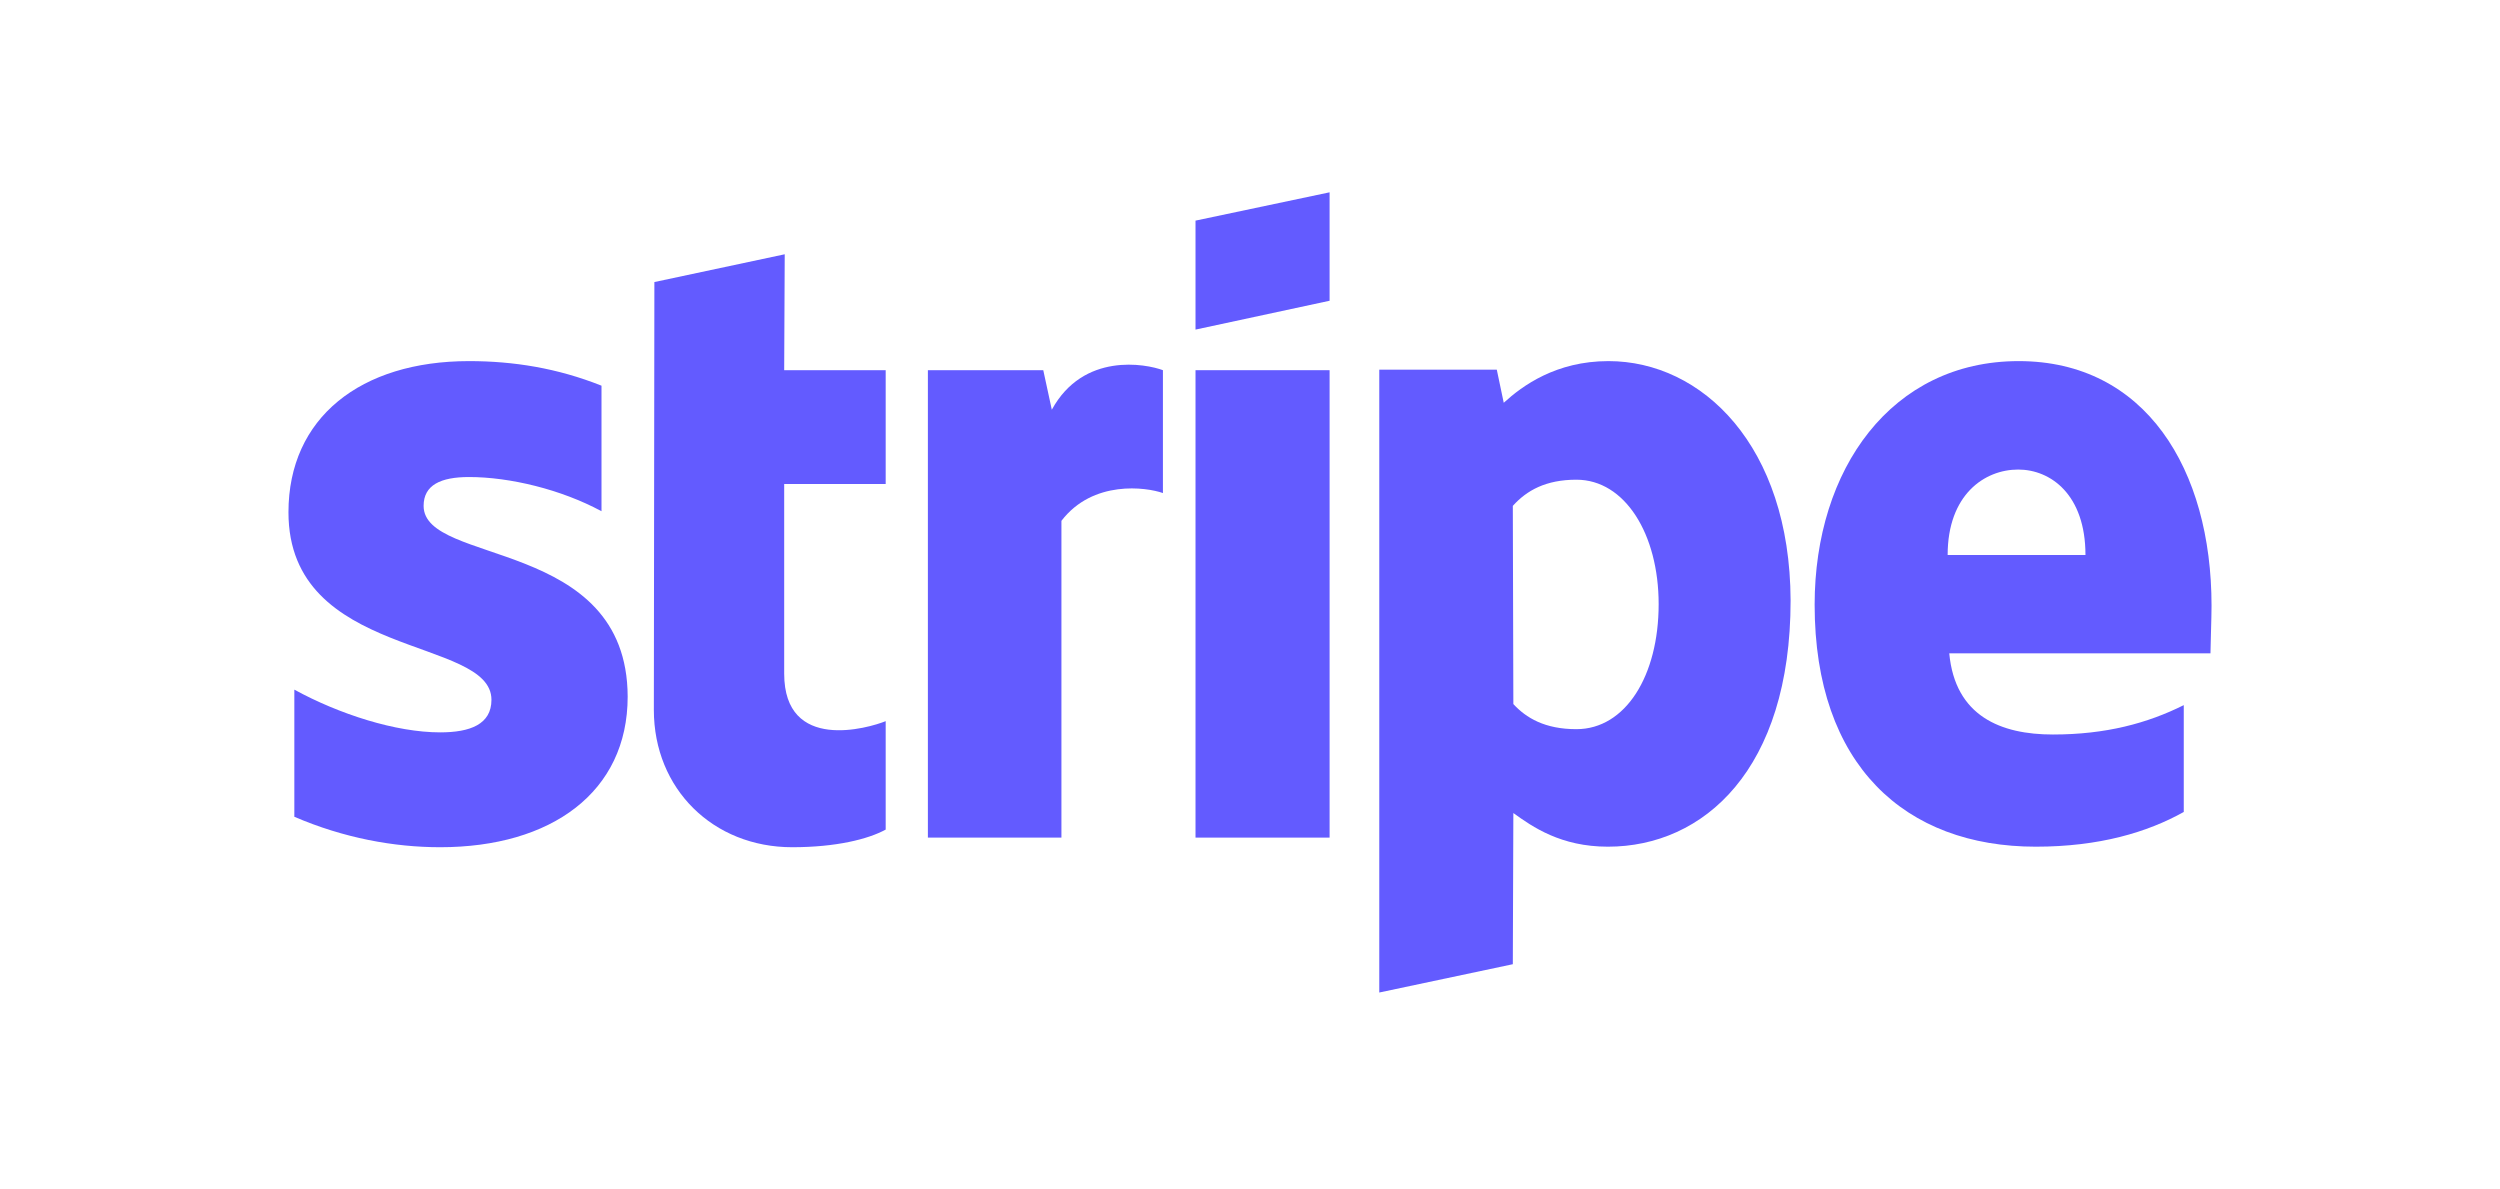
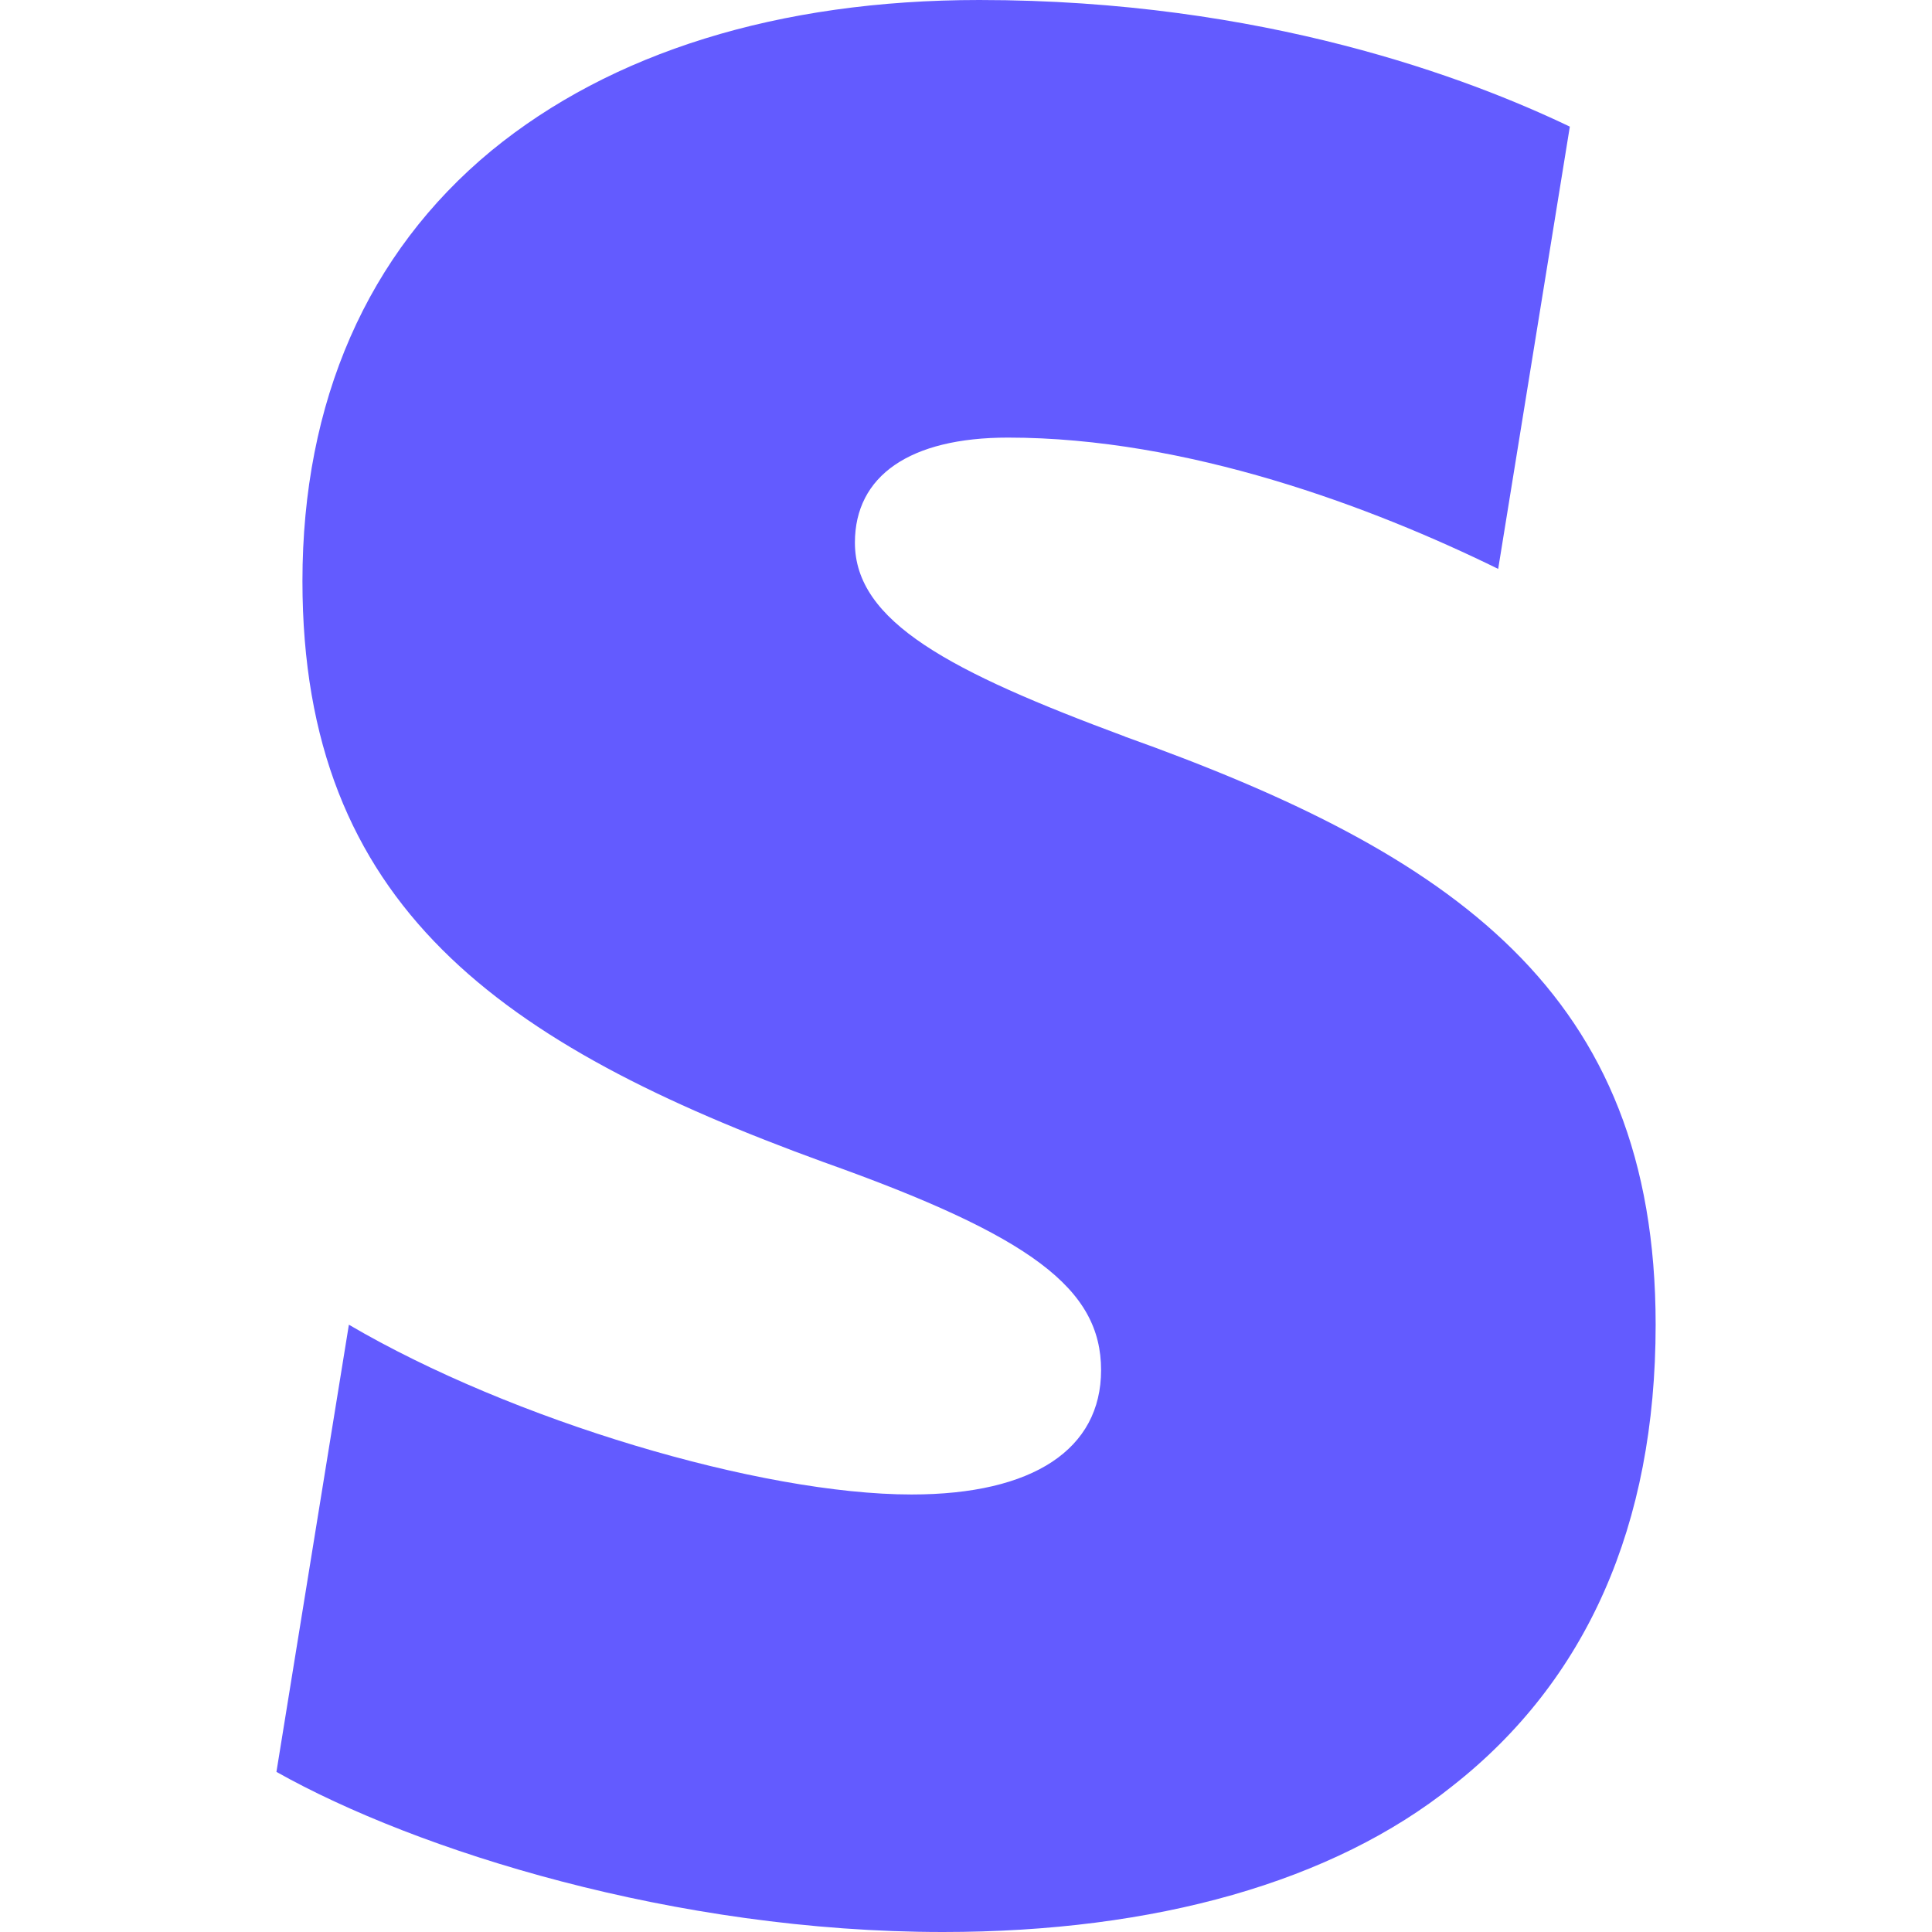
- <svg xmlns="http://www.w3.org/2000/svg" version="1.1" id="Layer_1" x="0px" y="0px" viewBox="0 0 468 222.5" style="enable-background:new 0 0 468 222.5;" xml:space="preserve">
-   <style type="text/css">
-   .st0{fill-rule:evenodd;clip-rule:evenodd;fill:#635BFF;}
-  </style>
-   <g>
-     <path class="st0" d="M414,113.4c0-25.6-12.4-45.8-36.1-45.8c-23.8,0-38.2,20.2-38.2,45.6c0,30.1,17,45.3,41.4,45.3   c11.9,0,20.9-2.7,27.7-6.5v-20c-6.8,3.4-14.6,5.5-24.5,5.5c-9.7,0-18.3-3.4-19.4-15.2h48.9C413.8,121,414,115.8,414,113.4z    M364.6,103.9c0-11.3,6.9-16,13.2-16c6.1,0,12.6,4.7,12.6,16H364.6z">
-   </path>
-     <path class="st0" d="M301.1,67.6c-9.8,0-16.1,4.6-19.6,7.8l-1.3-6.2h-22v116.6l25-5.3l0.1-28.3c3.6,2.6,8.9,6.3,17.7,6.3   c17.9,0,34.2-14.4,34.2-46.1C335.1,83.4,318.6,67.6,301.1,67.6z M295.1,136.5c-5.9,0-9.4-2.1-11.8-4.7l-0.1-37.1   c2.6-2.9,6.2-4.9,11.9-4.9c9.1,0,15.4,10.2,15.4,23.3C310.5,126.5,304.3,136.5,295.1,136.5z">
-   </path>
-     <polygon class="st0" points="223.8,61.7 248.9,56.3 248.9,36 223.8,41.3  ">
-   </polygon>
-     <rect x="223.8" y="69.3" class="st0" width="25.1" height="87.5">
-   </rect>
-     <path class="st0" d="M196.9,76.7l-1.6-7.4h-21.6v87.5h25V97.5c5.9-7.7,15.9-6.3,19-5.2v-23C214.5,68.1,202.8,65.9,196.9,76.7z">
-   </path>
-     <path class="st0" d="M146.9,47.6l-24.4,5.2l-0.1,80.1c0,14.8,11.1,25.7,25.9,25.7c8.2,0,14.2-1.5,17.5-3.3V135   c-3.2,1.3-19,5.9-19-8.9V90.6h19V69.3h-19L146.9,47.6z">
-   </path>
-     <path class="st0" d="M79.3,94.7c0-3.9,3.2-5.4,8.5-5.4c7.6,0,17.2,2.3,24.8,6.4V72.2c-8.3-3.3-16.5-4.6-24.8-4.6   C67.5,67.6,54,78.2,54,95.9c0,27.6,38,23.2,38,35.1c0,4.6-4,6.1-9.6,6.1c-8.3,0-18.9-3.4-27.3-8v23.8c9.3,4,18.7,5.7,27.3,5.7   c20.8,0,35.1-10.3,35.1-28.2C117.4,100.6,79.3,105.9,79.3,94.7z">
-   </path>
-   </g>
+ <svg xmlns="http://www.w3.org/2000/svg" role="img" viewBox="0 0 24 24" fill="#635BFF">
+   <path d="M13.976 9.15c-2.172-.806-3.356-1.426-3.356-2.409 0-.831.683-1.305 1.901-1.305 2.227 0 4.515.858 6.09 1.631l.89-5.494C18.252.975 15.697 0 12.165 0 9.667 0 7.589.654 6.104 1.872 4.56 3.147 3.757 4.992 3.757 7.218c0 4.039 2.467 5.76 6.476 7.219 2.585.92 3.445 1.574 3.445 2.583 0 .98-.84 1.545-2.354 1.545-1.875 0-4.965-.921-6.99-2.109l-.9 5.555C5.175 22.99 8.385 24 11.714 24c2.641 0 4.843-.624 6.328-1.813 1.664-1.305 2.525-3.236 2.525-5.732 0-4.128-2.524-5.851-6.594-7.305h.003z" />
</svg>
